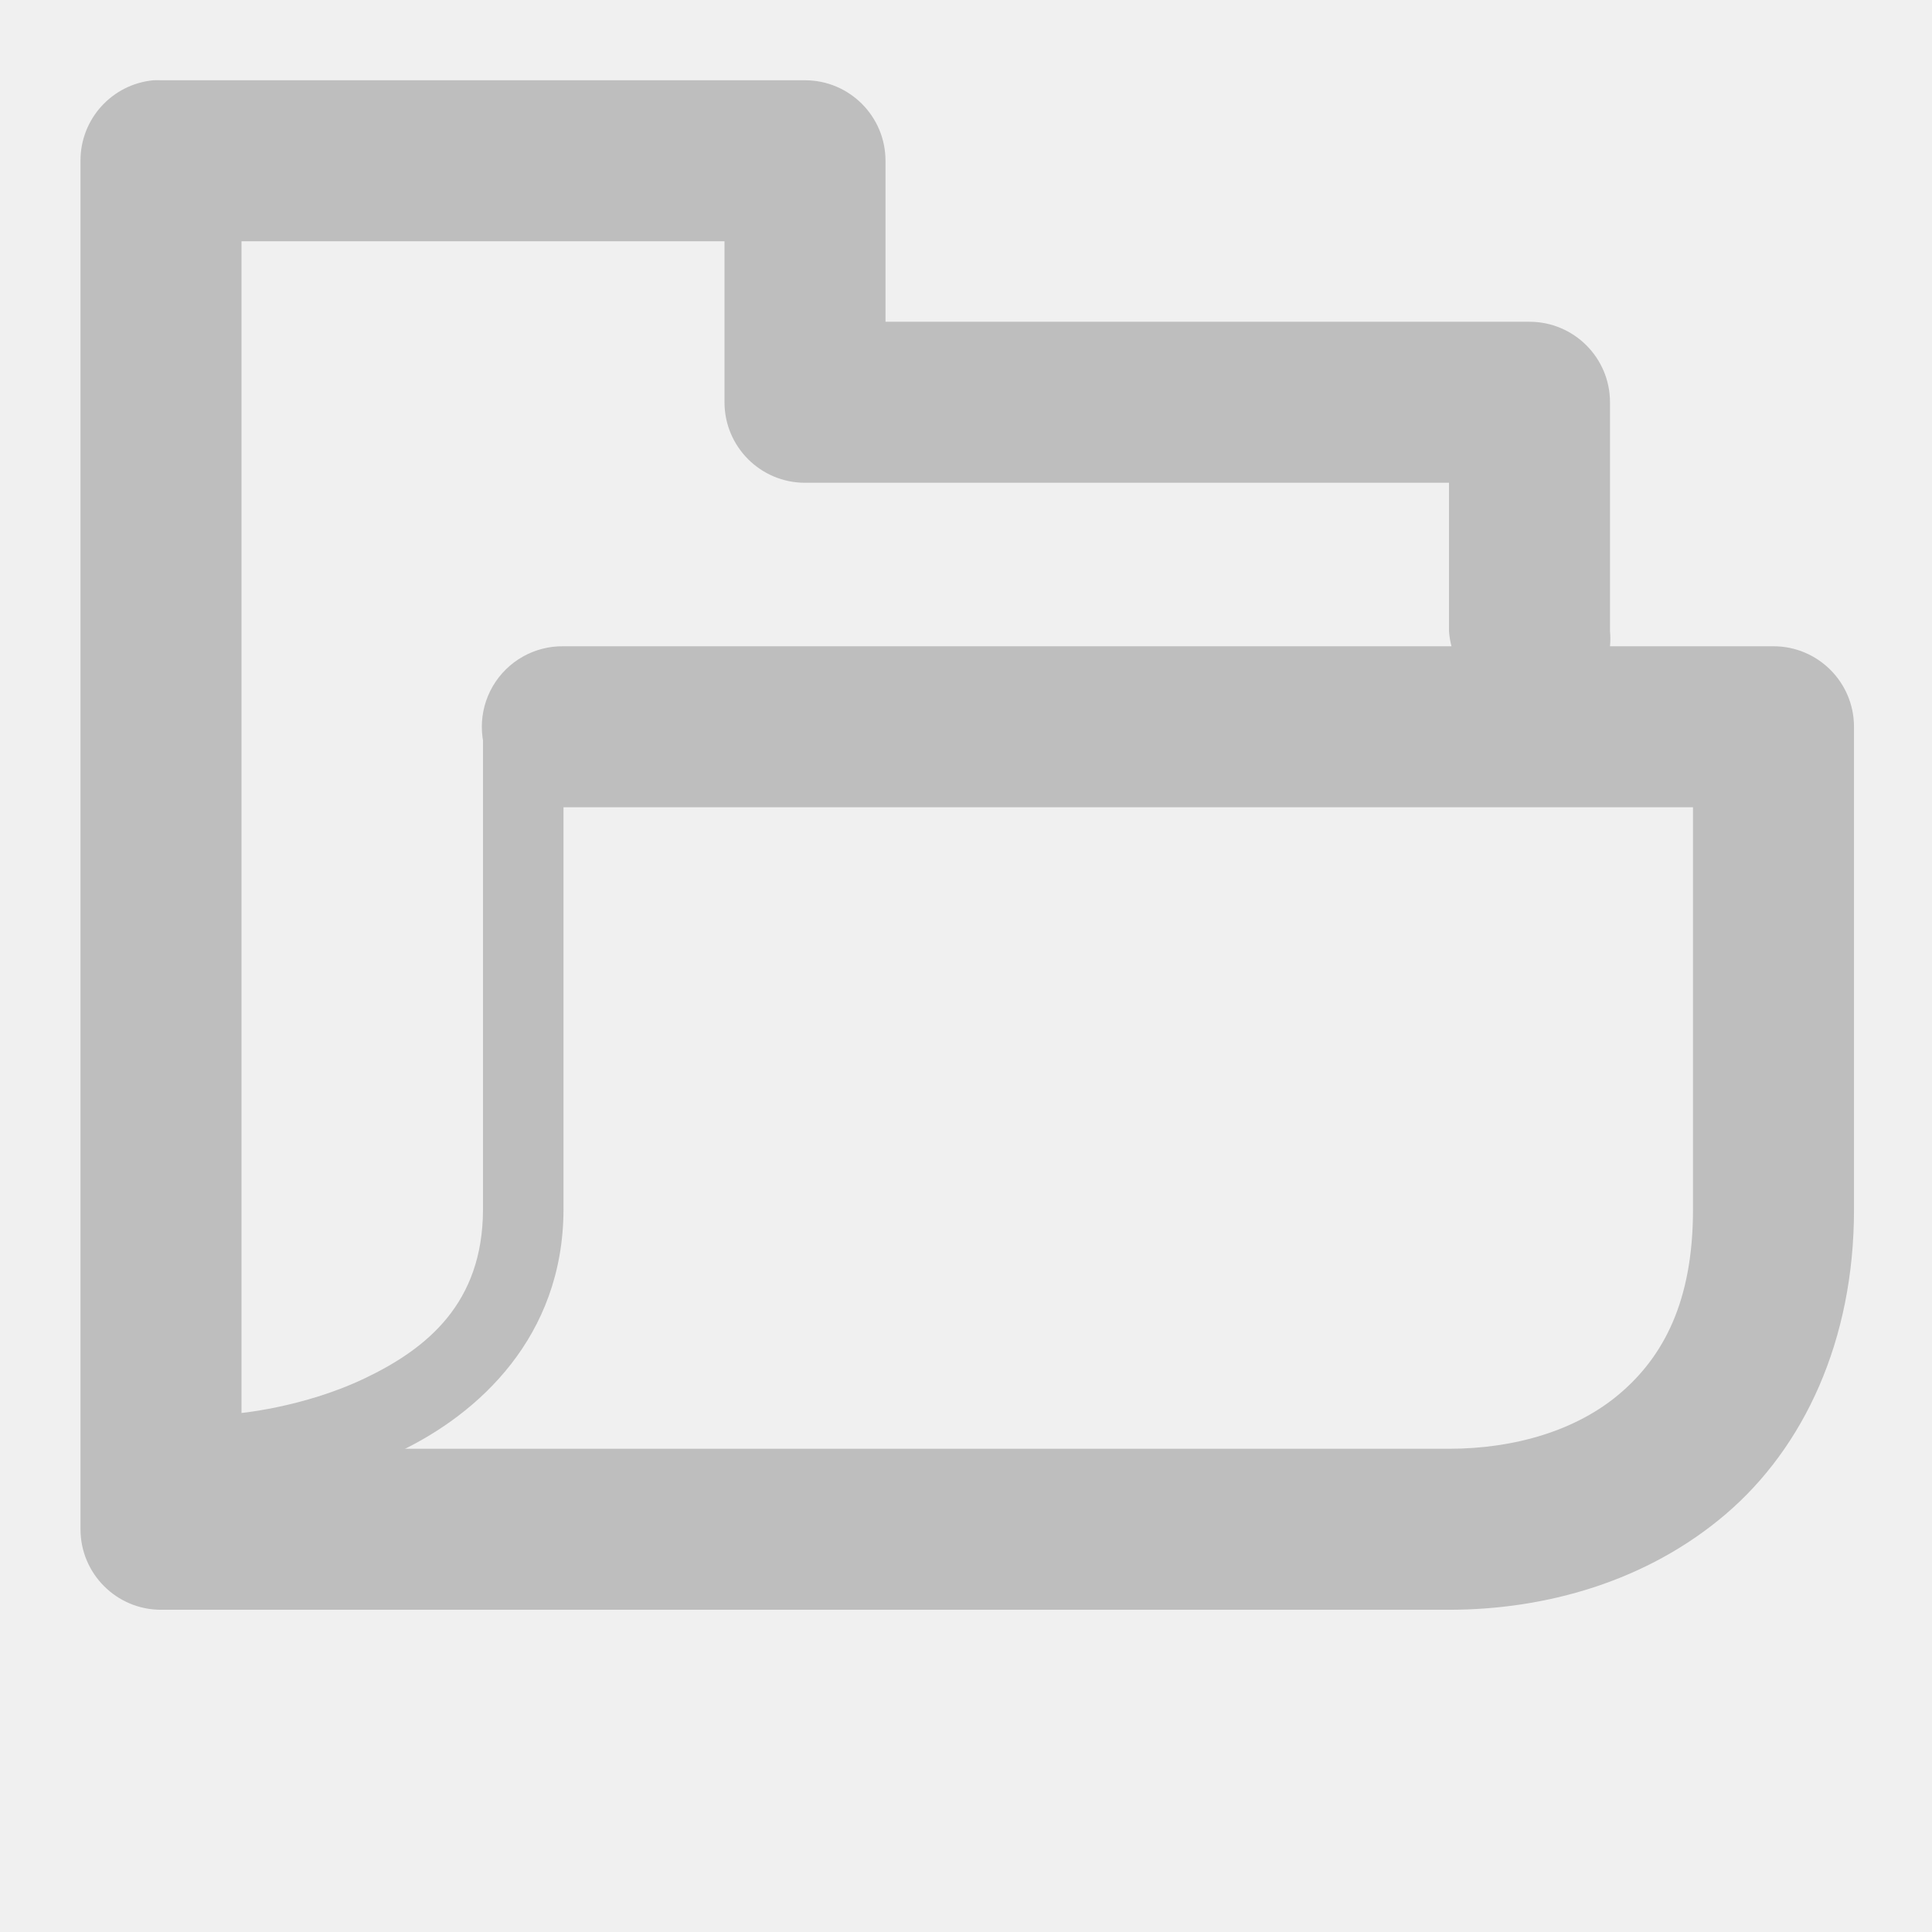
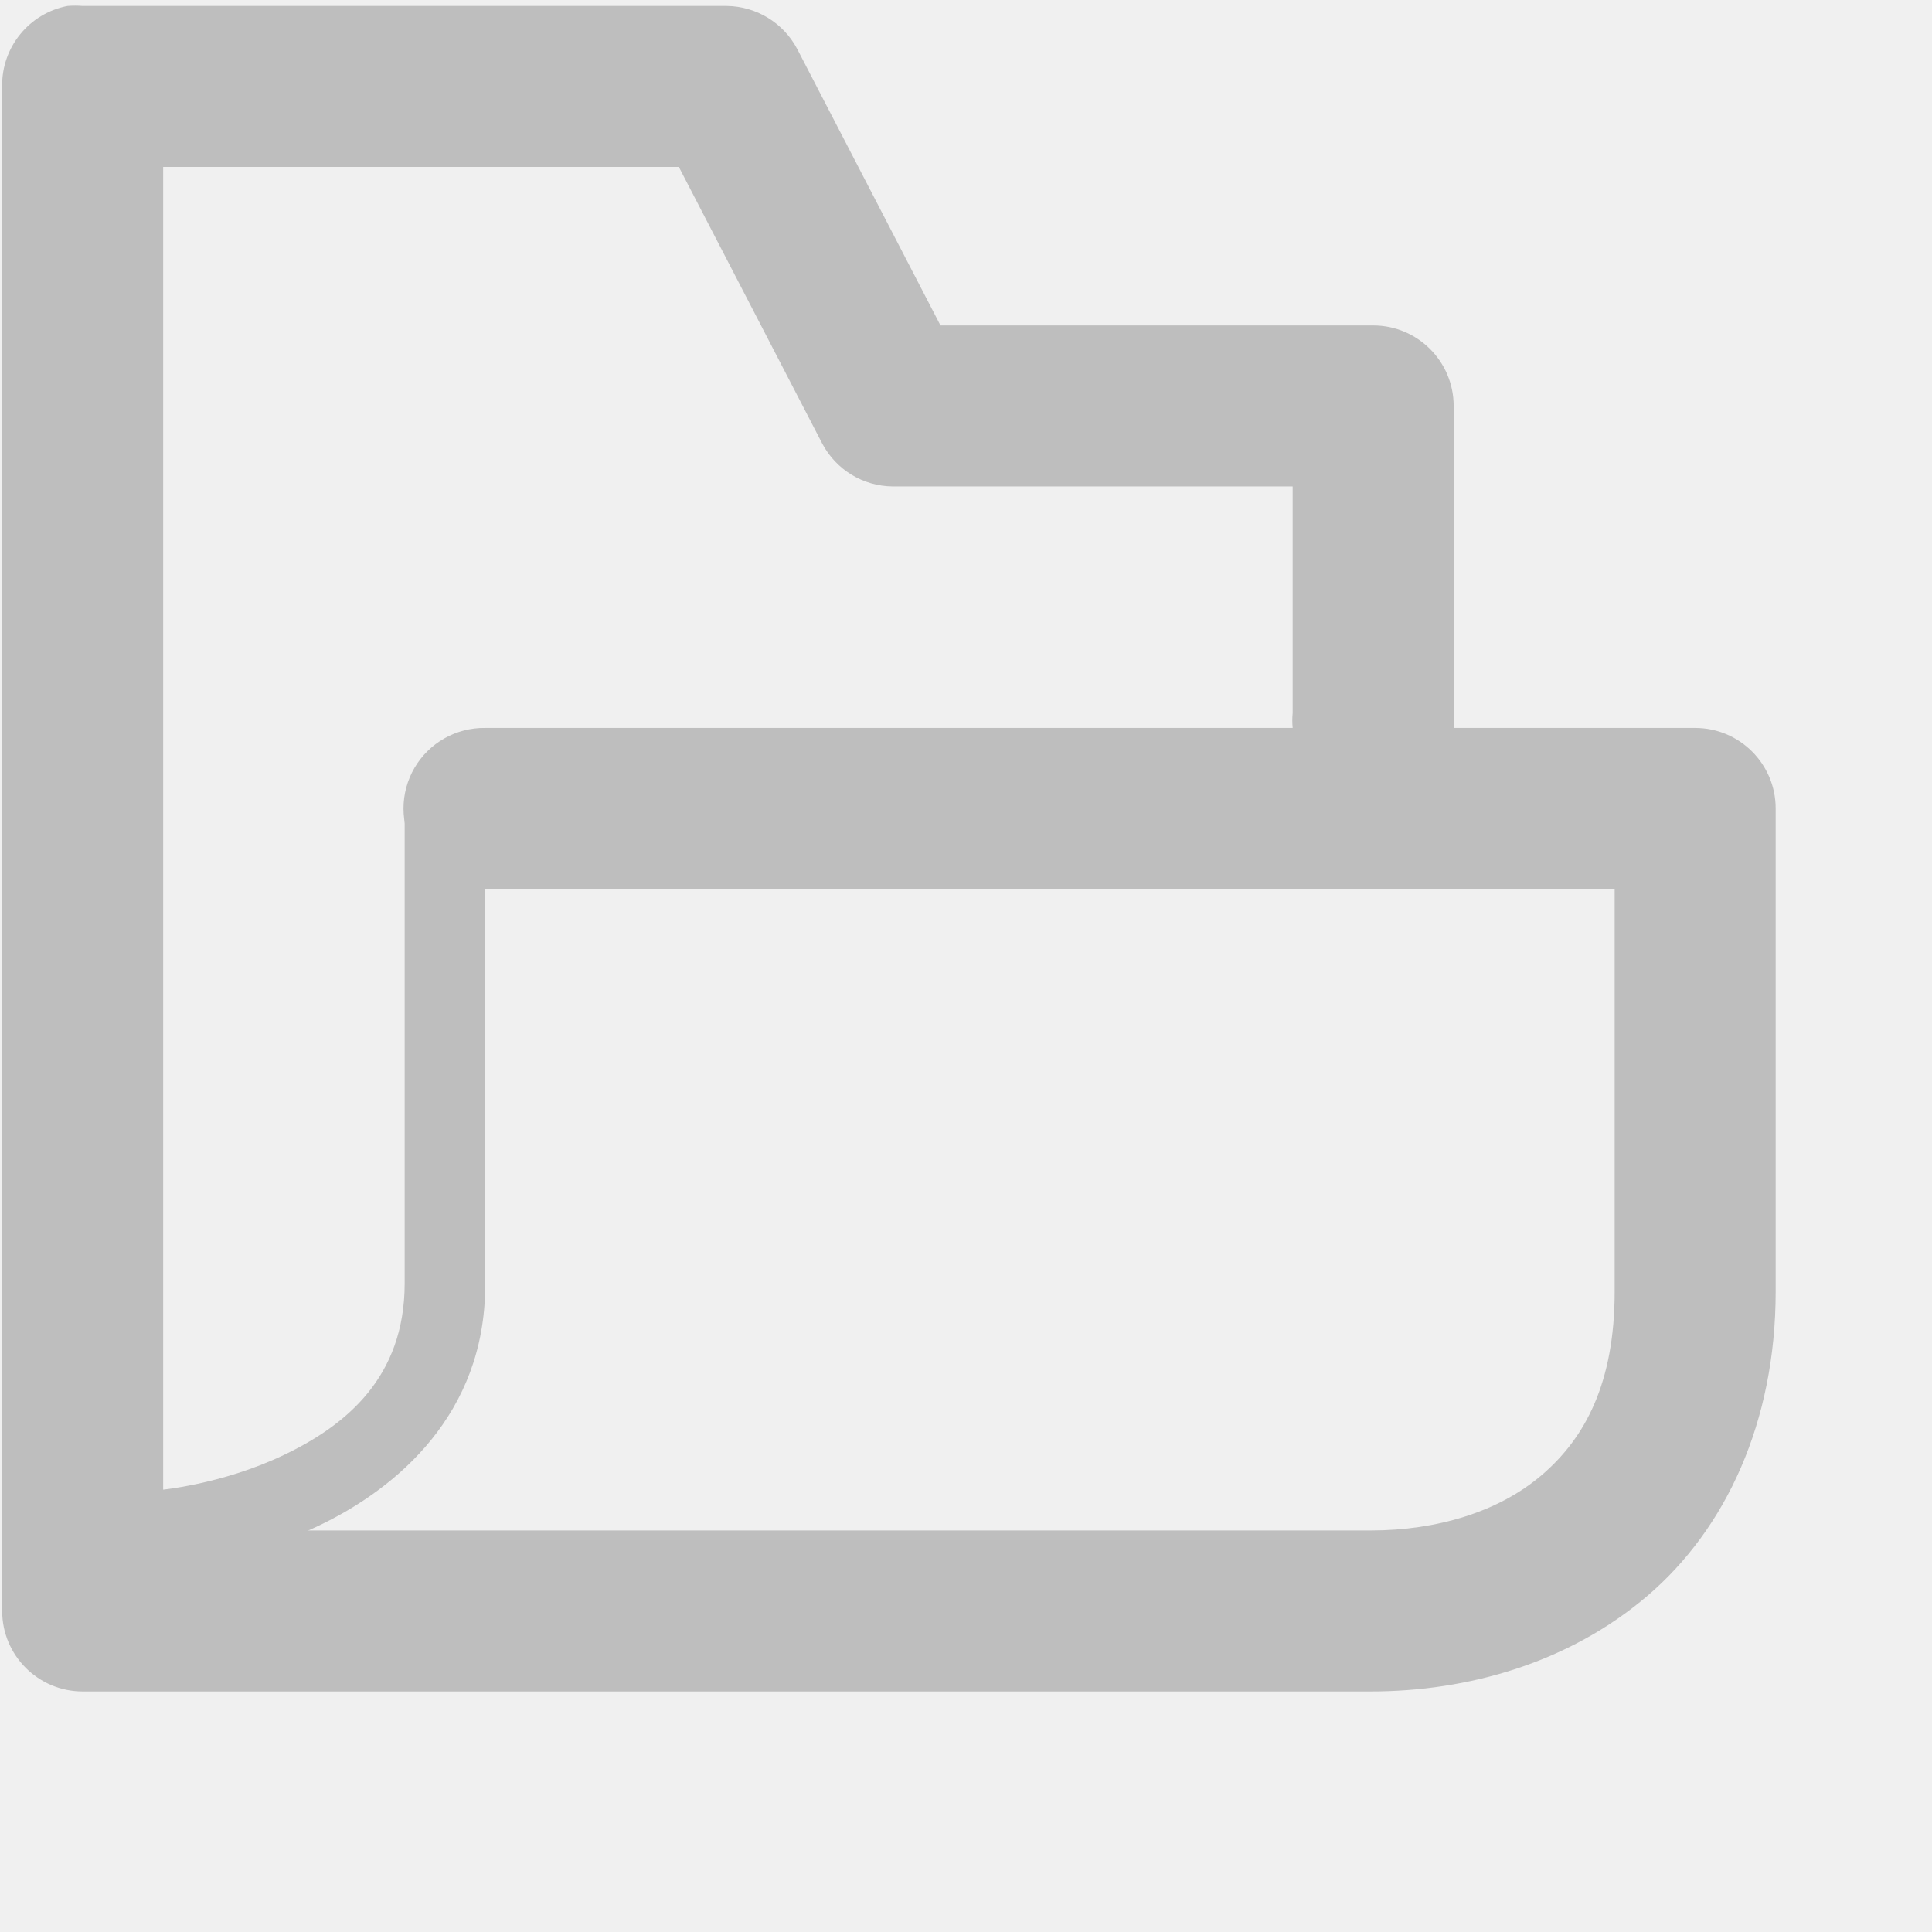
<svg xmlns="http://www.w3.org/2000/svg" version="1.0" width="24" height="24" id="svg7384">
  <defs id="defs7386" />
-   <g transform="translate(-1413,-257.0029)" id="layer3">
-     <rect width="24" height="24" x="-1437" y="257.003" transform="scale(-1,1)" id="rect6369" style="opacity:0;fill:#ffffff;fill-opacity:1;stroke:none;display:inline" />
-     <path d="M 1414.906,258 C 1414.391,258.049 1413.998,258.482 1414,259 L 1414,276 C 1414,276.552 1414.448,277 1415,277 L 1431,277 C 1432.212,277 1433.465,276.643 1434.438,275.812 C 1435.41,274.982 1436.031,273.655 1436.031,272.031 L 1436.031,266.031 C 1436.031,265.479 1435.583,265.031 1435.031,265.031 L 1433,265.031 C 1433.006,264.969 1433.006,264.906 1433,264.844 L 1433,262 C 1433,261.448 1432.552,261 1432,261 L 1424,261 L 1424,259 C 1424,258.448 1423.552,258 1423,258 L 1415,258 C 1414.969,257.999 1414.937,257.999 1414.906,258 z M 1416,260 L 1422,260 L 1422,262 C 1422,262.552 1422.448,263 1423,263 L 1431,263 L 1431,264.844 C 1431.004,264.907 1431.015,264.97 1431.031,265.031 L 1420,265.031 C 1419.639,265.026 1419.304,265.216 1419.122,265.527 C 1418.94,265.839 1418.94,266.224 1419.122,266.535 C 1419.304,266.847 1419.639,267.036 1420,267.031 L 1434.031,267.031 L 1434.031,272.031 C 1434.031,273.173 1433.66,273.855 1433.125,274.312 C 1432.59,274.77 1431.821,275 1431,275 L 1416,275 L 1416,260 z" id="path6371" style="fill:#bebebe;fill-opacity:1;stroke:none;stroke-width:2;stroke-linecap:round;stroke-linejoin:round;stroke-miterlimit:4;stroke-dasharray:none;stroke-opacity:1" />
-     <path d="M 1419,266.031 L 1419,272.031 C 1418.996,273.188 1418.311,273.753 1417.531,274.125 C 1416.752,274.497 1415.938,274.562 1415.938,274.562 L 1416.031,275.562 C 1416.031,275.562 1416.998,275.495 1417.969,275.031 C 1418.94,274.567 1419.995,273.613 1420,272.031 L 1420,266.031 L 1419,266.031 z" id="path6373" style="fill:#bebebe;fill-opacity:1;stroke:none;stroke-width:1px;stroke-linecap:butt;stroke-linejoin:miter;stroke-opacity:1" />
+   <g transform="translate(-1411.973,-255.9882)" id="layer3">
+     <rect width="24" height="24" x="-1435.973" y="255.988" transform="scale(-1,1)" id="rect6369" style="opacity:0;fill:#ffffff;fill-opacity:1;stroke:none;display:inline" />
+     <path d="M 1412.812,256.062 C 1412.334,256.154 1411.991,256.576 1412,257.062 L 1412,276 C 1412,276.552 1412.448,277 1413,277 L 1429,277 C 1430.212,277 1431.465,276.643 1432.438,275.812 C 1433.41,274.982 1434.031,273.655 1434.031,272.031 L 1434.031,266.031 C 1434.031,265.479 1433.583,265.031 1433.031,265.031 L 1430.031,265.031 C 1430.037,264.969 1430.037,264.906 1430.031,264.844 L 1430.031,261.031 C 1430.031,260.479 1429.583,260.031 1429.031,260.031 L 1423.656,260.031 L 1421.875,256.594 C 1421.703,256.27 1421.367,256.066 1421,256.062 L 1413,256.062 C 1412.938,256.057 1412.875,256.057 1412.812,256.062 z M 1414,258.062 L 1420.406,258.062 L 1422.188,261.5 C 1422.36,261.824 1422.695,262.028 1423.062,262.031 L 1428.031,262.031 L 1428.031,264.844 C 1428.025,264.906 1428.025,264.969 1428.031,265.031 L 1418,265.031 C 1417.639,265.026 1417.304,265.216 1417.122,265.527 C 1416.94,265.839 1416.94,266.224 1417.122,266.535 C 1417.304,266.847 1417.639,267.036 1418,267.031 L 1432.031,267.031 L 1432.031,272.031 C 1432.031,273.173 1431.66,273.855 1431.125,274.312 C 1430.59,274.77 1429.821,275 1429,275 L 1414,275 L 1414,258.062 z" id="path6371" style="fill:#bebebe;fill-opacity:1;stroke:none;stroke-width:2;stroke-linecap:round;stroke-linejoin:round;stroke-miterlimit:4;stroke-dasharray:none;stroke-opacity:1" />
+     <path d="M 1417,265.938 L 1417,271.938 C 1416.996,273.094 1416.28,273.69 1415.5,274.062 C 1414.72,274.435 1413.938,274.5 1413.938,274.5 L 1414.031,275.5 C 1414.031,275.5 1414.966,275.401 1415.938,274.938 C 1416.909,274.474 1417.995,273.551 1418,271.969 L 1418,265.938 L 1417,265.938 z" id="path6373" style="fill:#bebebe;fill-opacity:1;stroke:none;stroke-width:1px;stroke-linecap:butt;stroke-linejoin:miter;stroke-opacity:1" />
  </g>
-   <g transform="translate(-1413,-257.0029)" id="layer5" />
-   <g transform="translate(-1413,-257.0029)" id="layer7" />
-   <g transform="translate(-1413,-257.0029)" id="layer2" />
-   <g transform="translate(-1413,-257.0029)" id="layer8" />
-   <g transform="translate(-1413,-1209.365)" id="layer1" />
-   <g transform="translate(-1413,-257.0029)" id="layer4" />
-   <g transform="translate(-1413,-257.0029)" id="layer9" />
-   <g transform="translate(-1413,-257.0029)" id="layer6" />
+   <g transform="translate(-1411.973,-255.9882)" id="layer5" />
+   <g transform="translate(-1411.973,-255.9882)" id="layer7" />
+   <g transform="translate(-1411.973,-255.9882)" id="layer2" />
+   <g transform="translate(-1411.973,-255.9882)" id="layer8" />
+   <g transform="translate(-1411.973,-1208.35)" id="layer1" />
+   <g transform="translate(-1411.973,-255.9882)" id="layer4" />
+   <g transform="translate(-1411.973,-255.9882)" id="layer9" />
+   <g transform="translate(-1411.973,-255.9882)" id="layer6" />
</svg>
